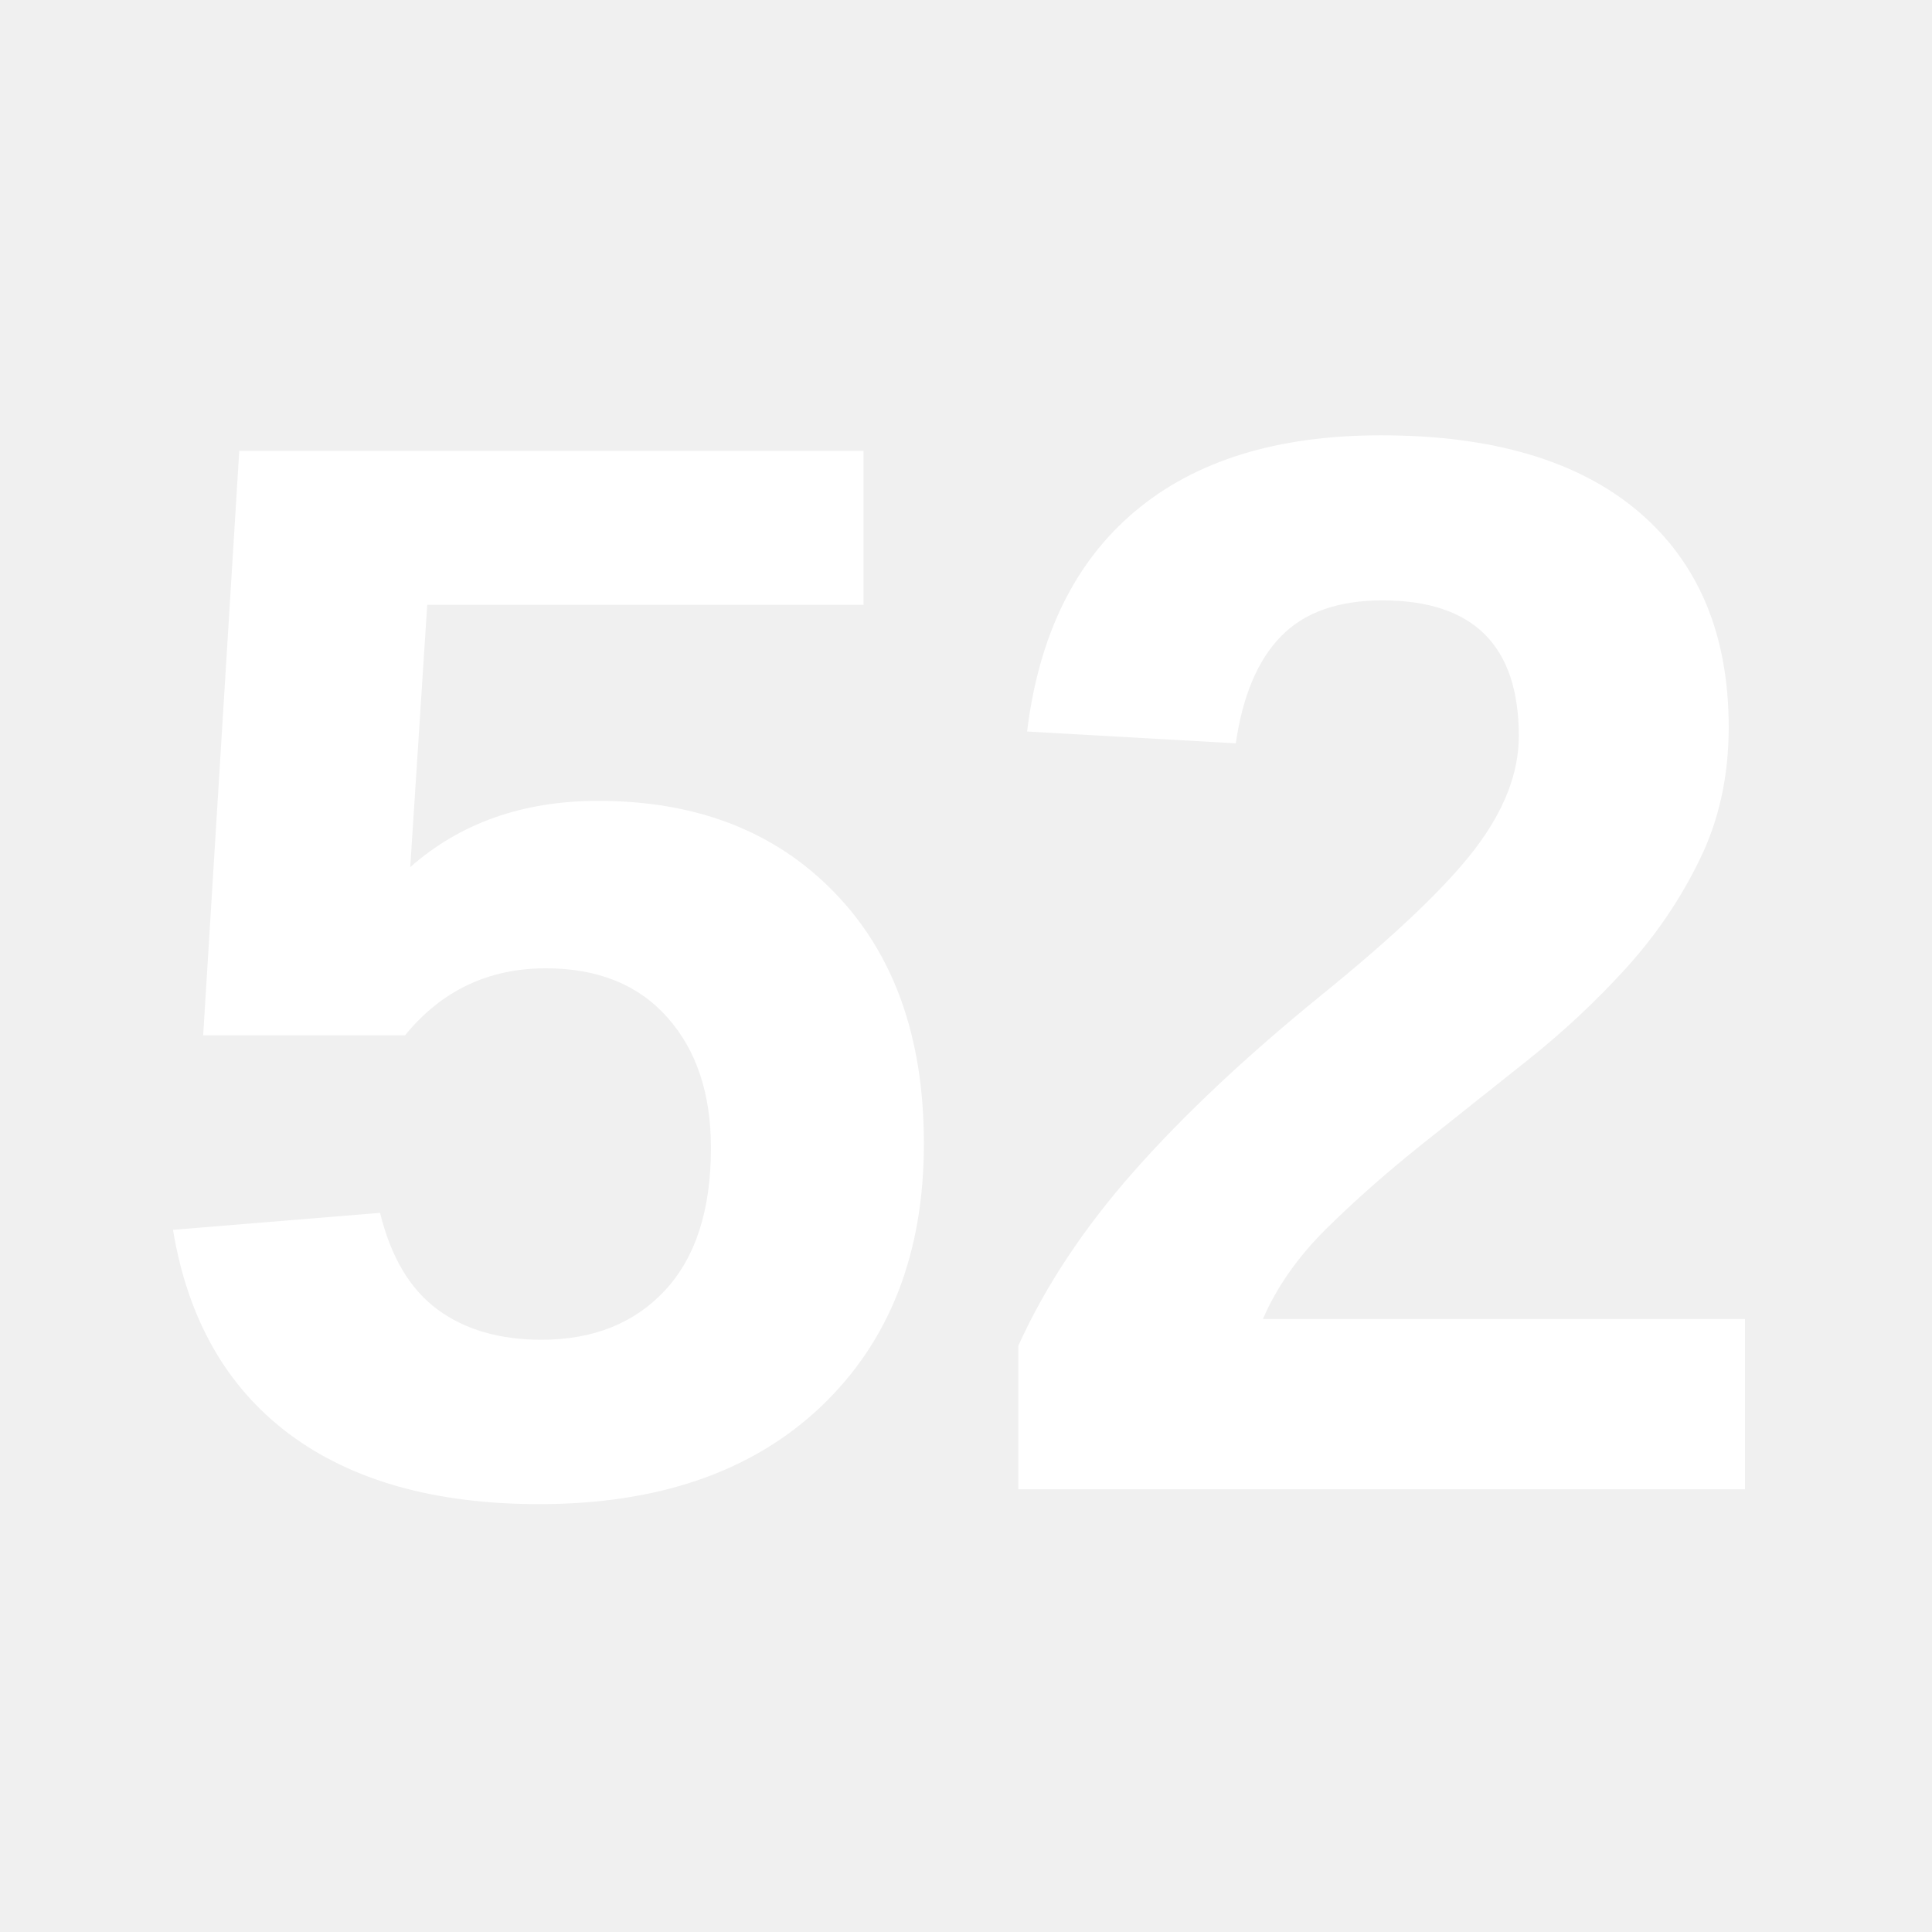
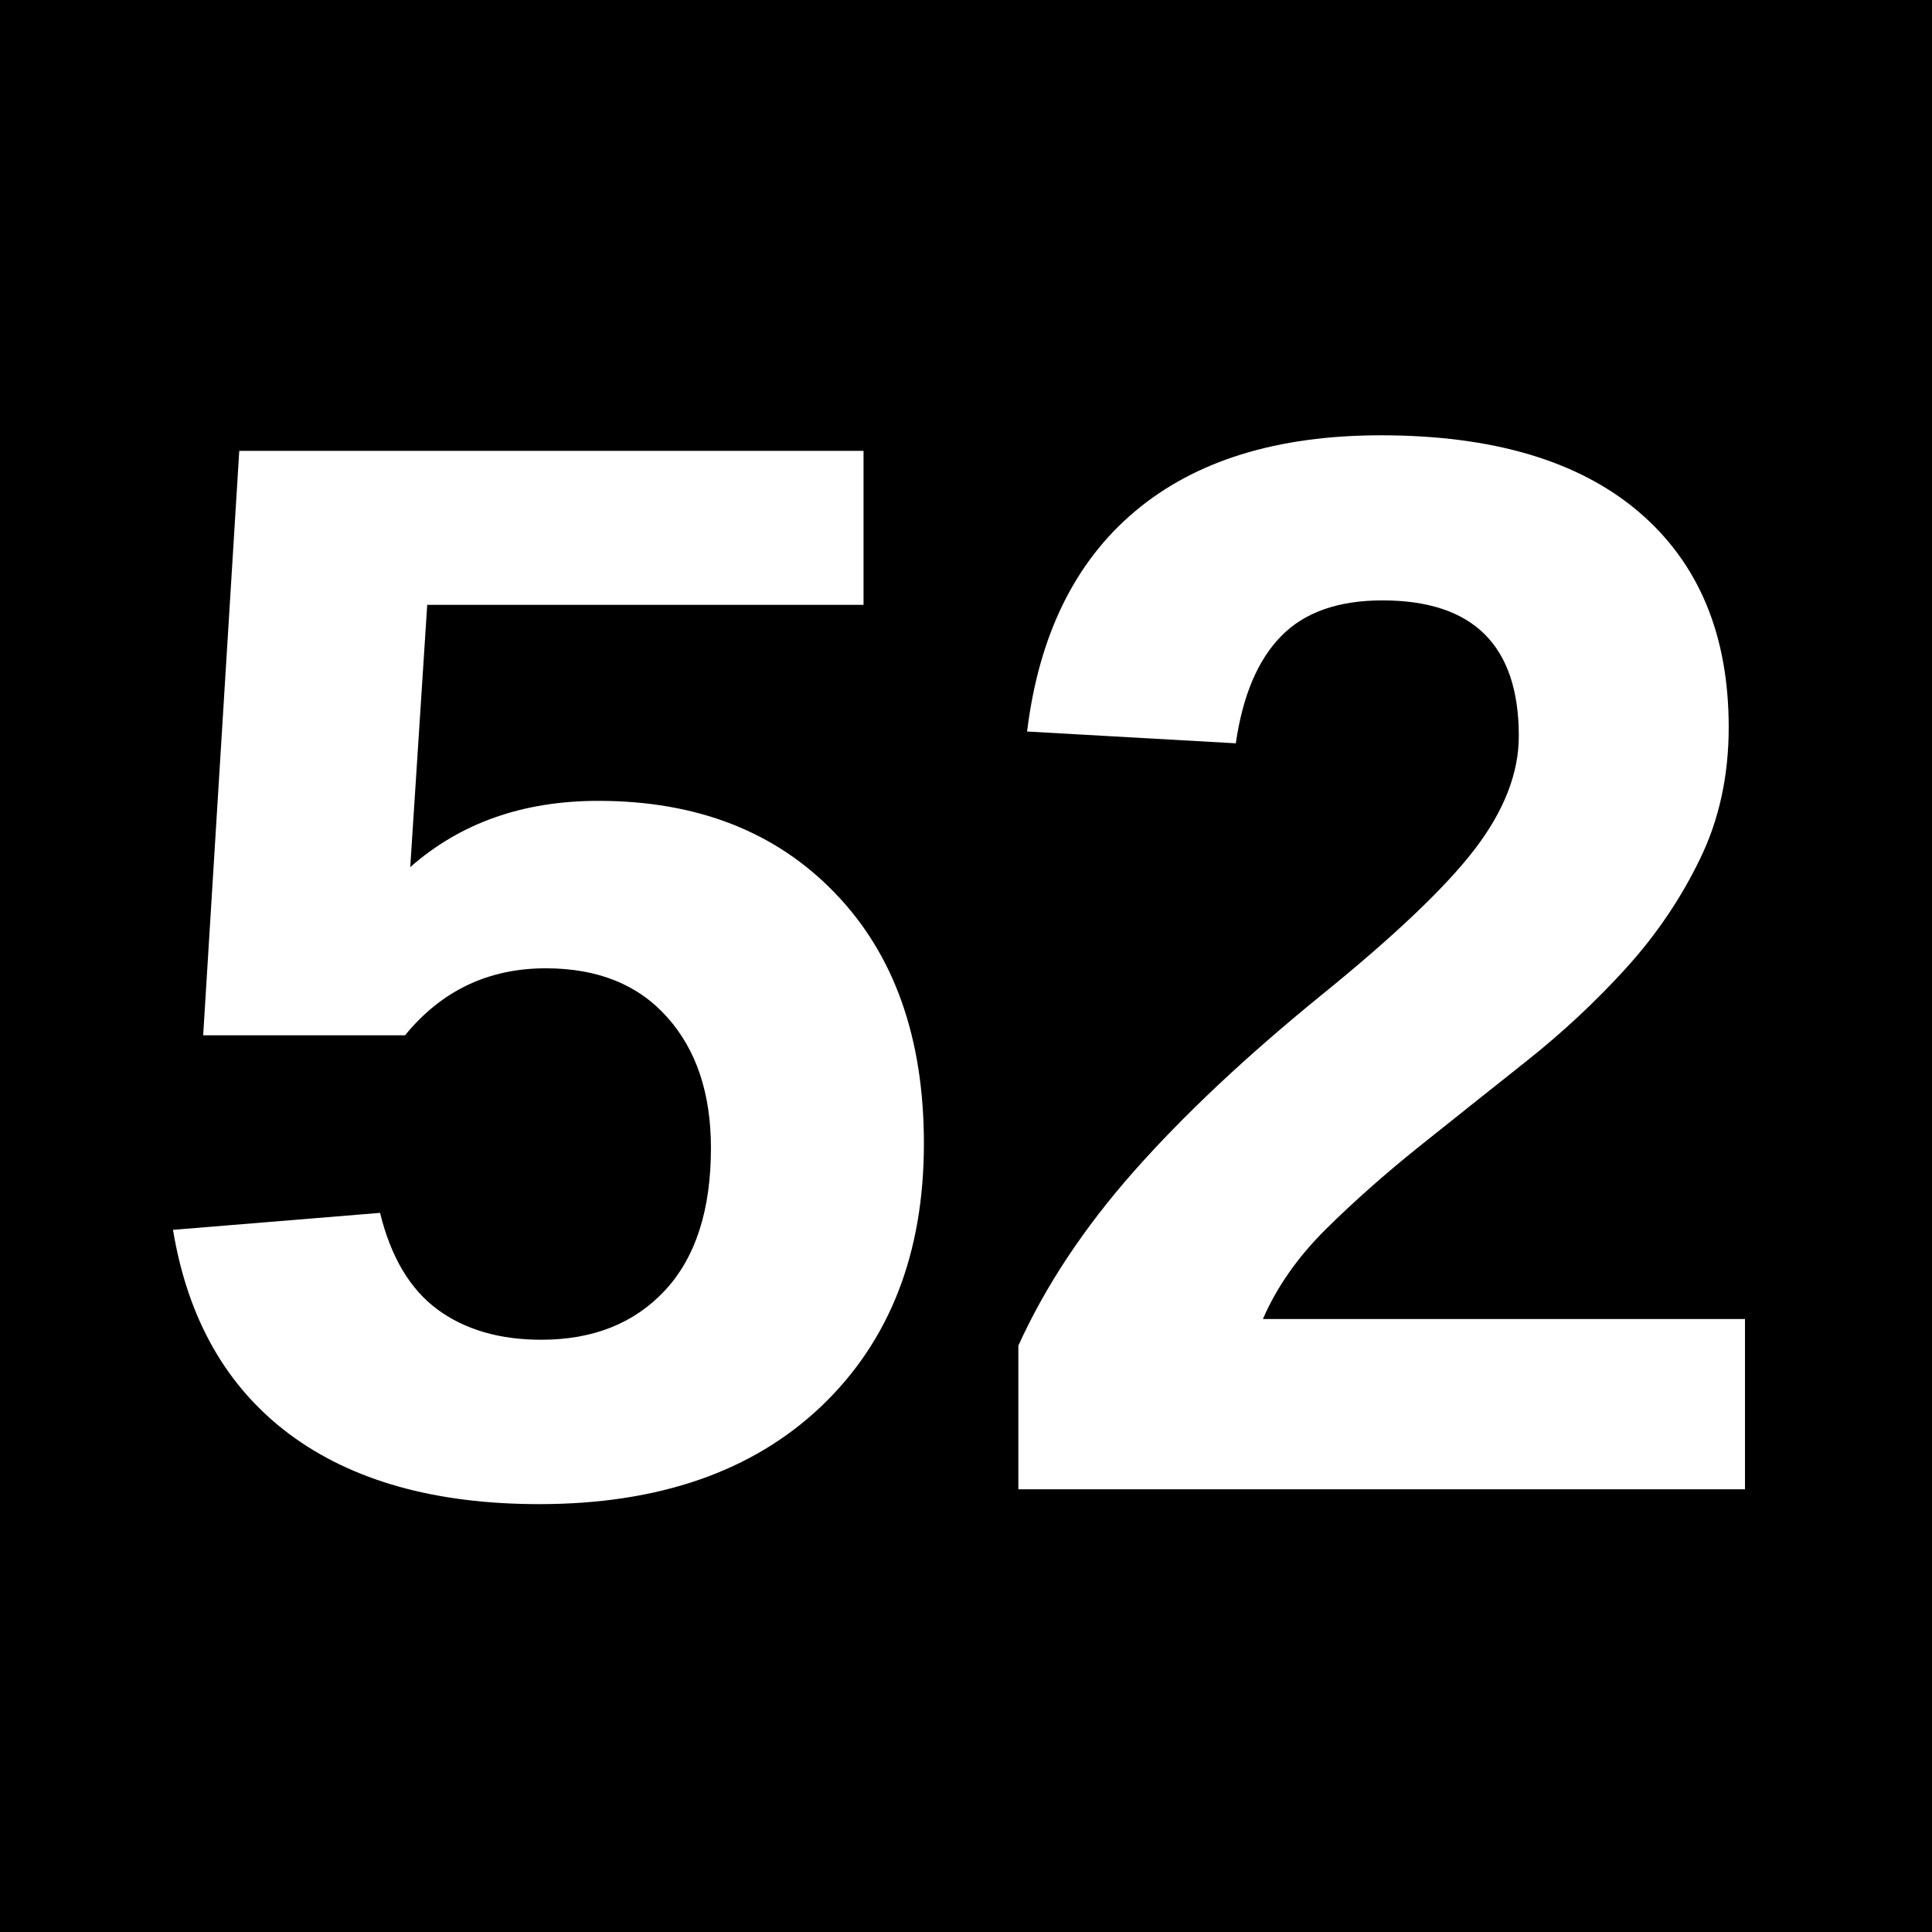
<svg xmlns="http://www.w3.org/2000/svg" width="128" height="128" viewBox="0 0 128 128">
-   <rect width="128" height="128" fill="none" />
+   <rect width="128" height="128" fill="black" />
  <text x="50%" y="50%" text-anchor="middle" dominant-baseline="central" font-family="Arial, Helvetica, sans-serif" font-size="100" font-weight="bold" fill="white">52</text>
</svg>
